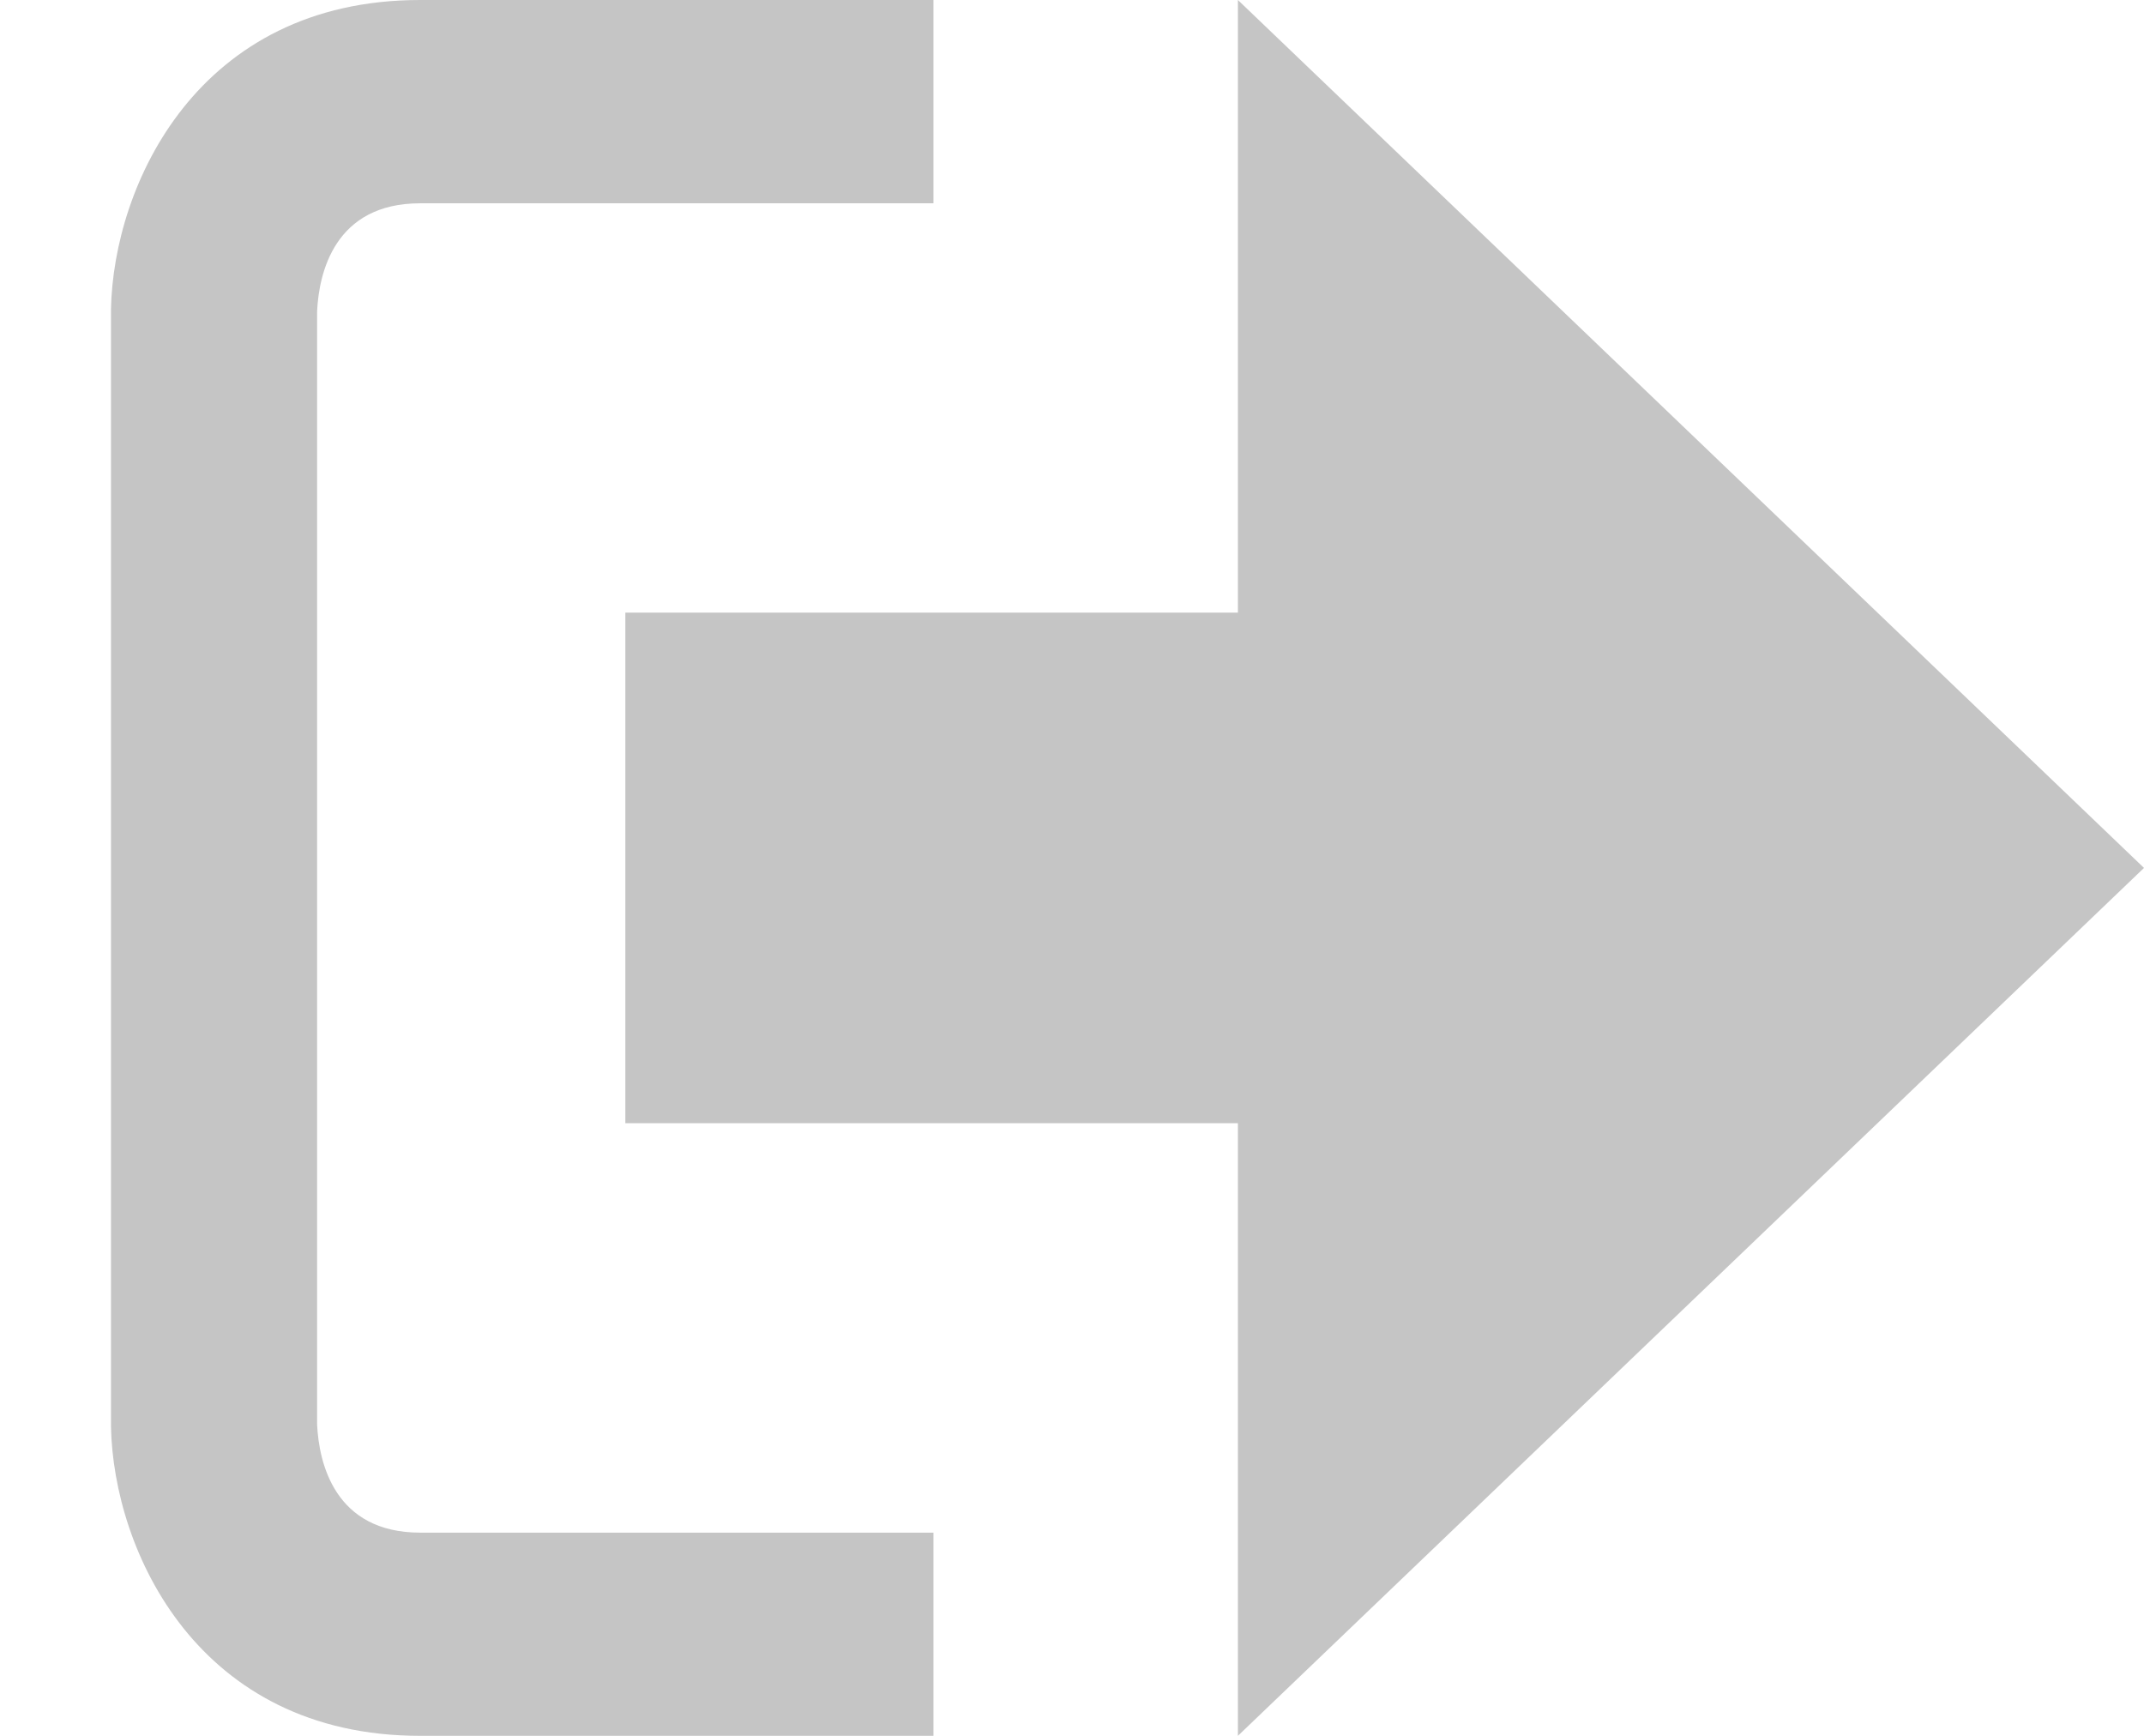
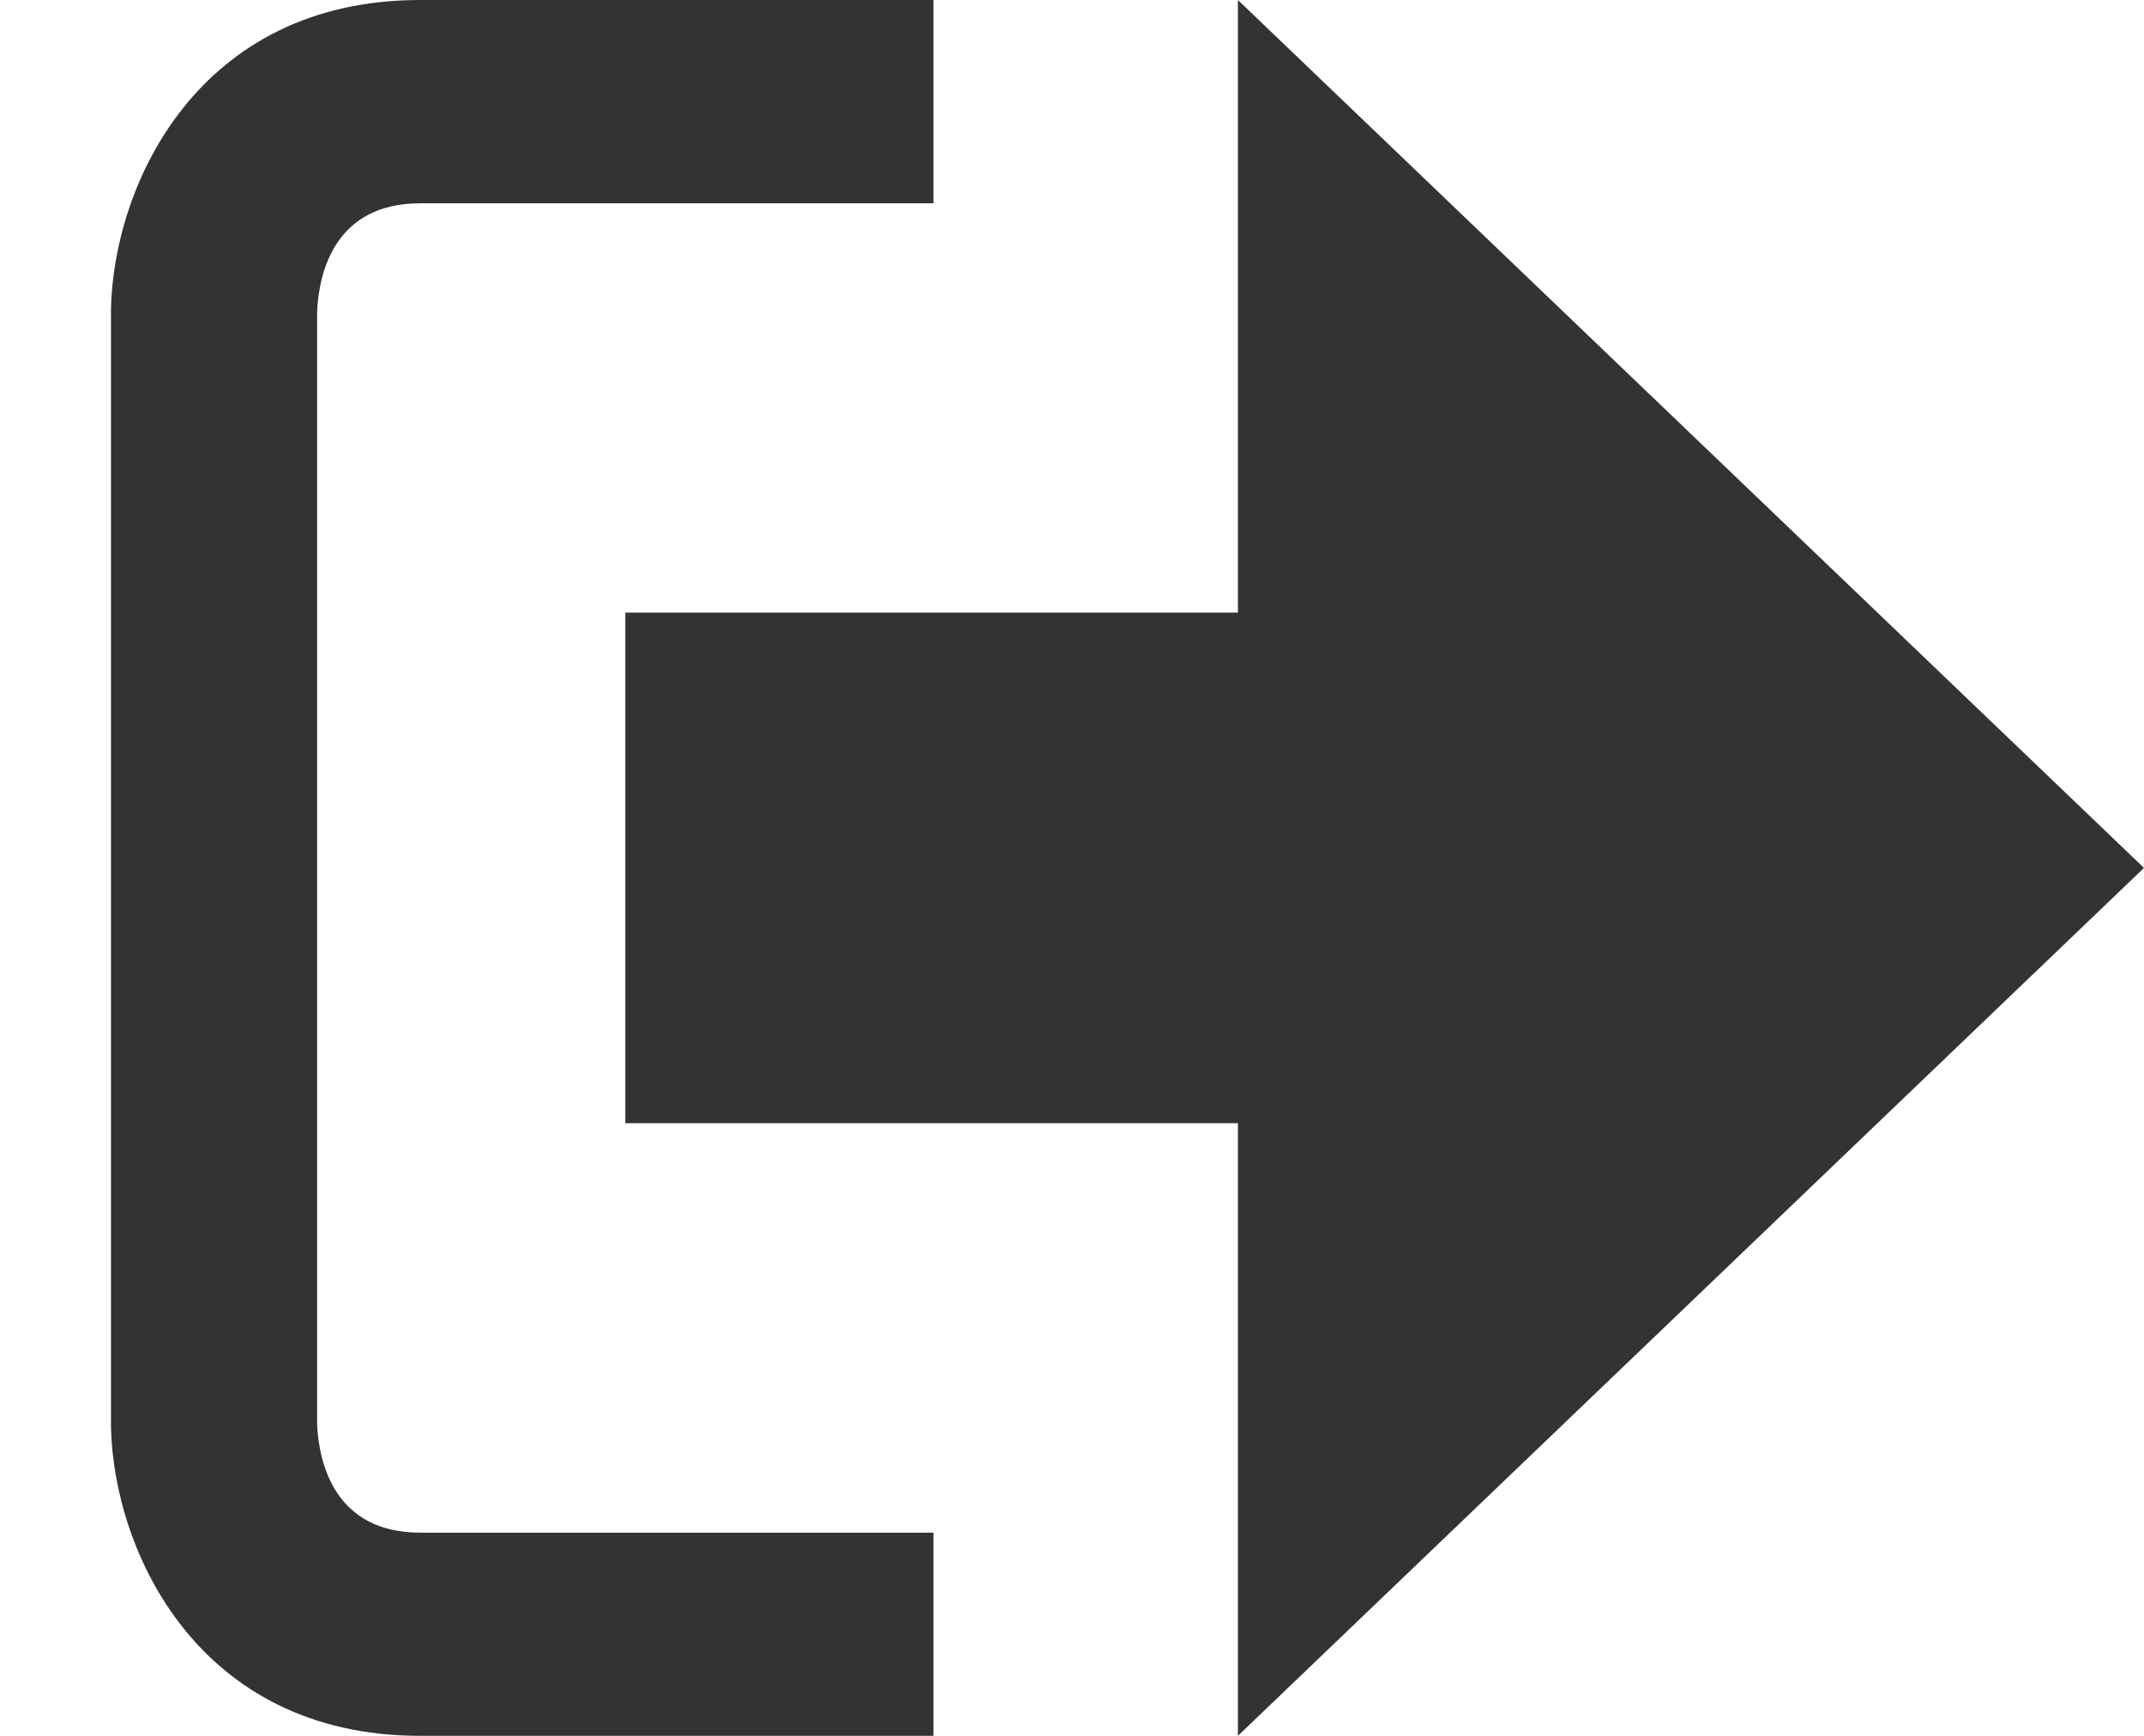
<svg xmlns="http://www.w3.org/2000/svg" width="21" height="17" viewBox="0 0 21 17">
-   <g fill="#c5c5c5">
-     <path fill="#c5c5c5" d="M21 8.5L12.125 0v6h-6v5h6v6z" />
-     <path fill="#c5c5c5" d="M3.106 13.952V3.048c.018-.376.171-1.057 1.01-1.057h5.027V0H4.116C1.938 0 1.112 1.81 1.087 3.027v10.946C1.112 15.189 1.938 17 4.116 17h5.027v-1.99H4.116c-.839 0-.992-.683-1.01-1.058z" />
+   <g fill="#333">
+     <path fill="#333" d="M21 8.5L12.125 0v6h-6v5h6v6z" />
+     <path fill="#333" d="M3.106 13.952V3.048c.018-.376.171-1.057 1.01-1.057h5.027V0H4.116C1.938 0 1.112 1.81 1.087 3.027v10.946C1.112 15.189 1.938 17 4.116 17h5.027v-1.99H4.116c-.839 0-.992-.683-1.01-1.058z" />
  </g>
</svg>
